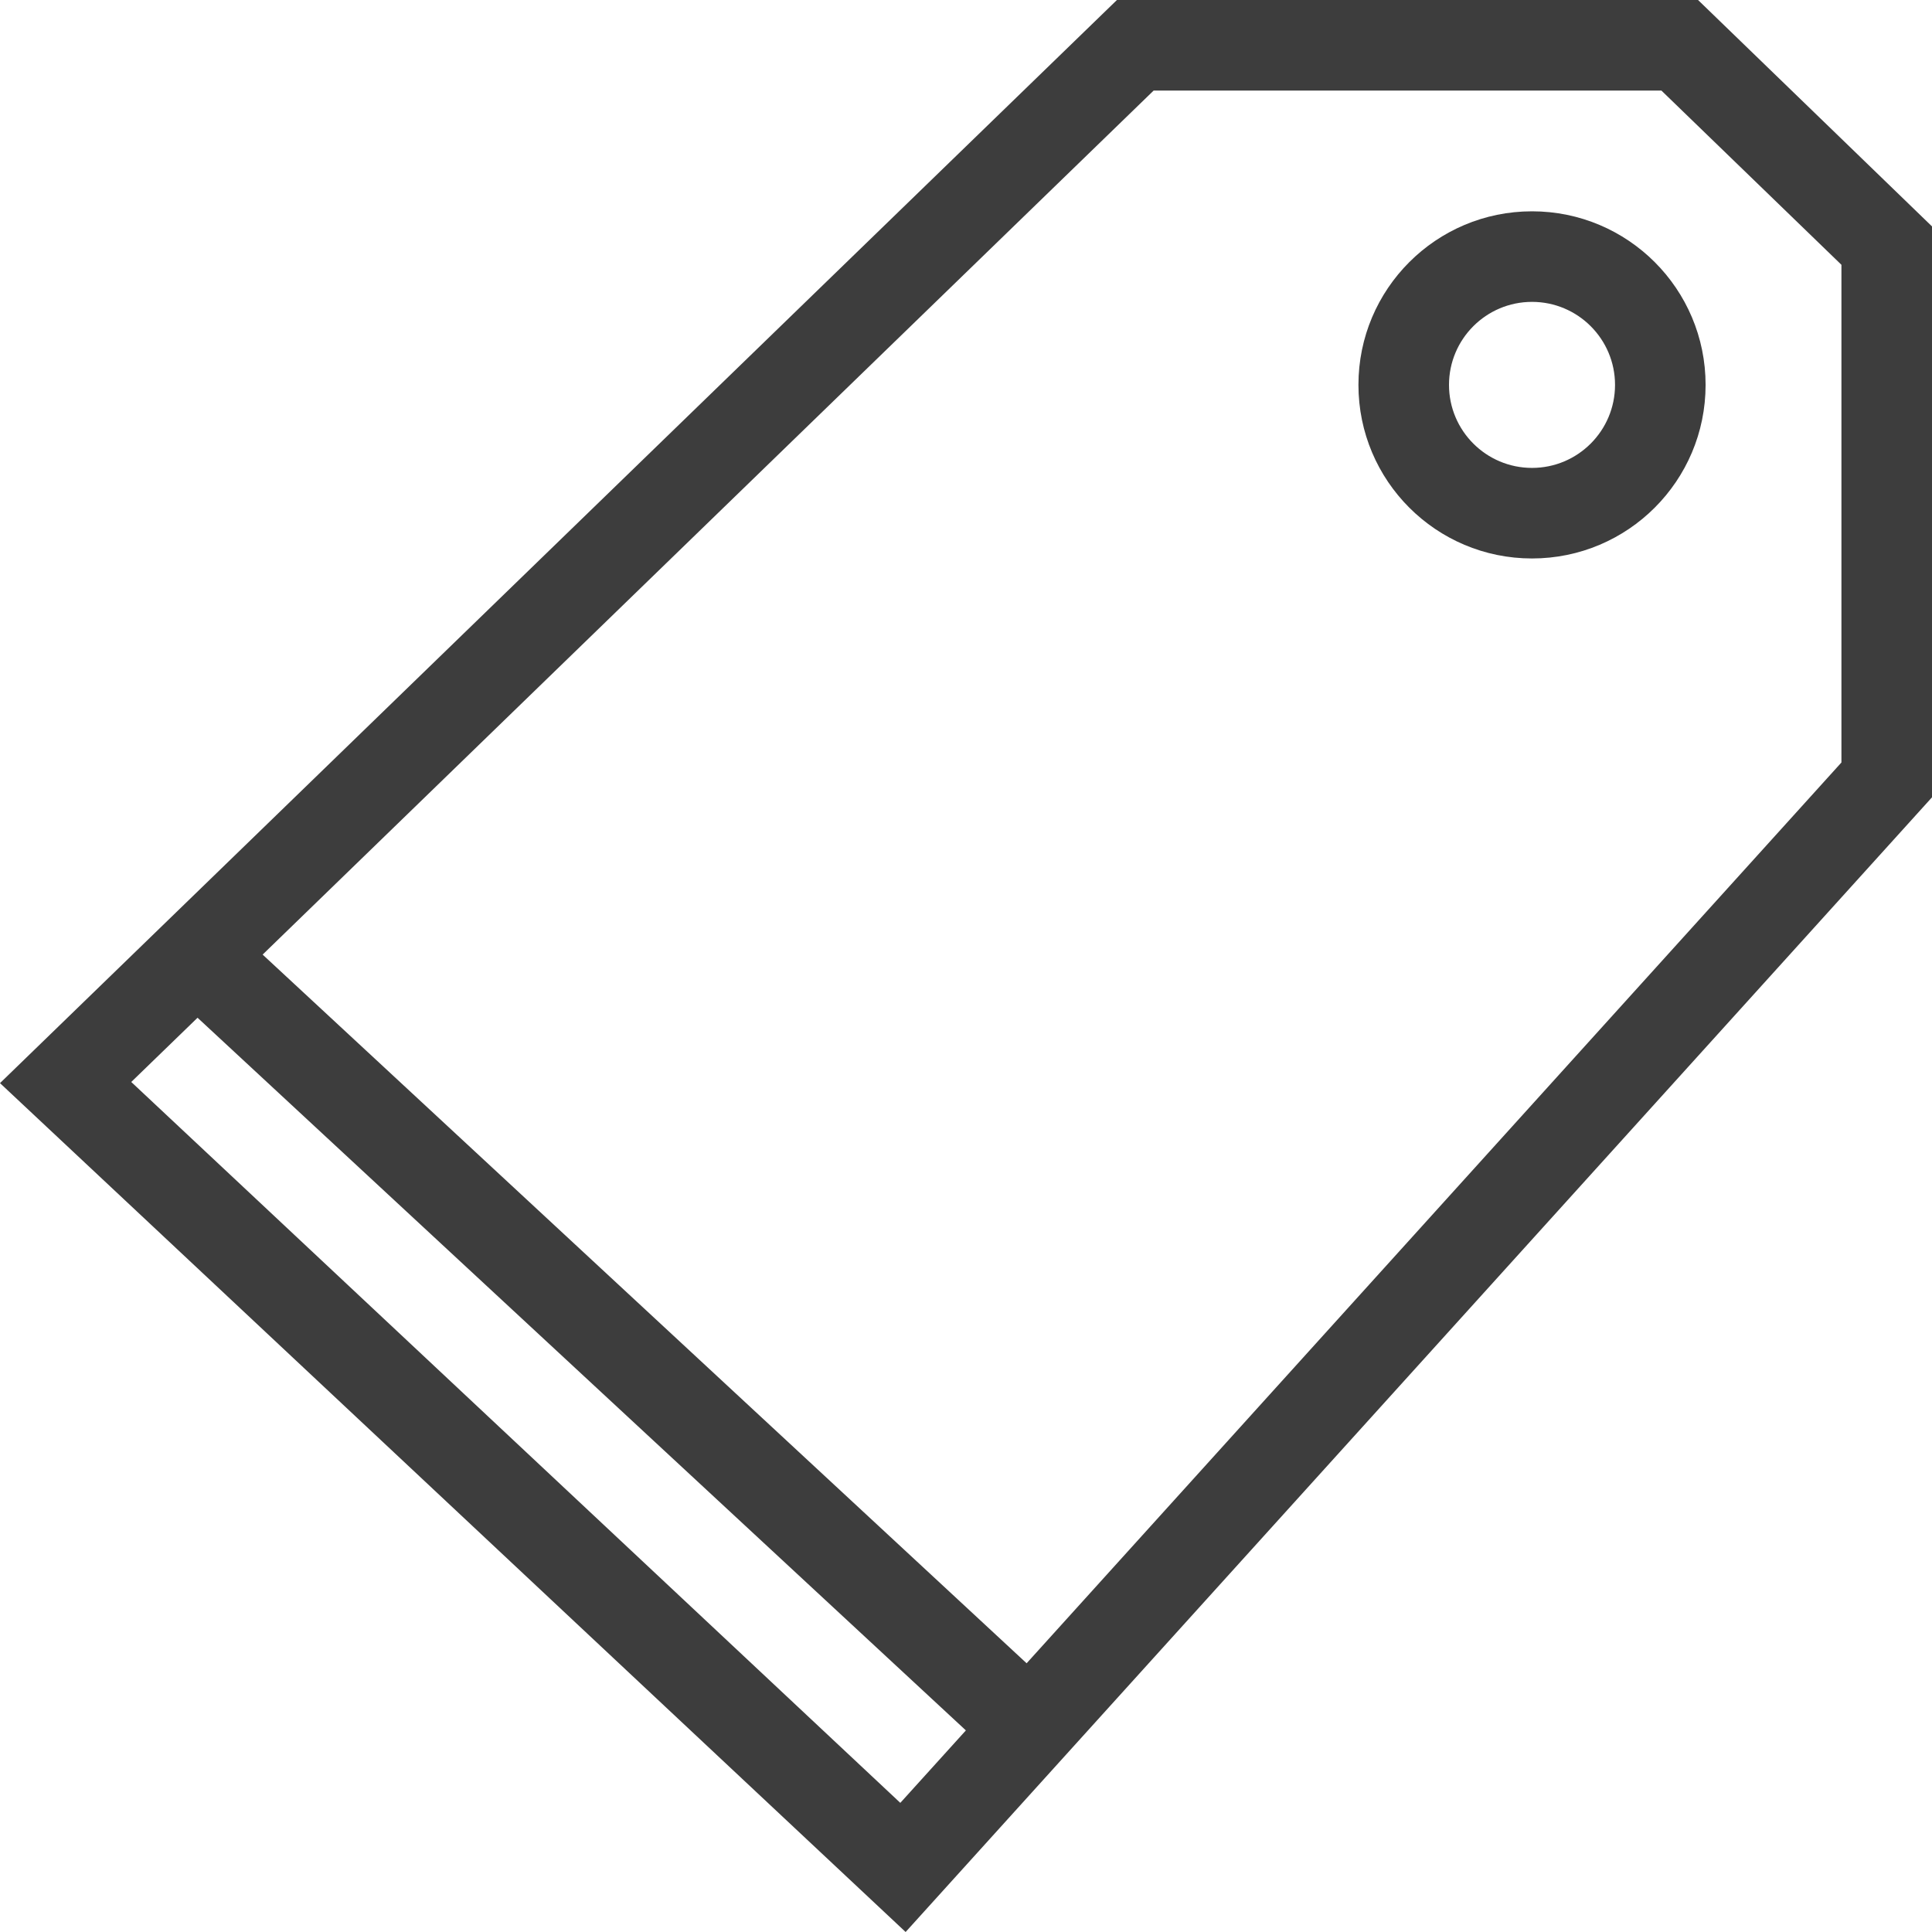
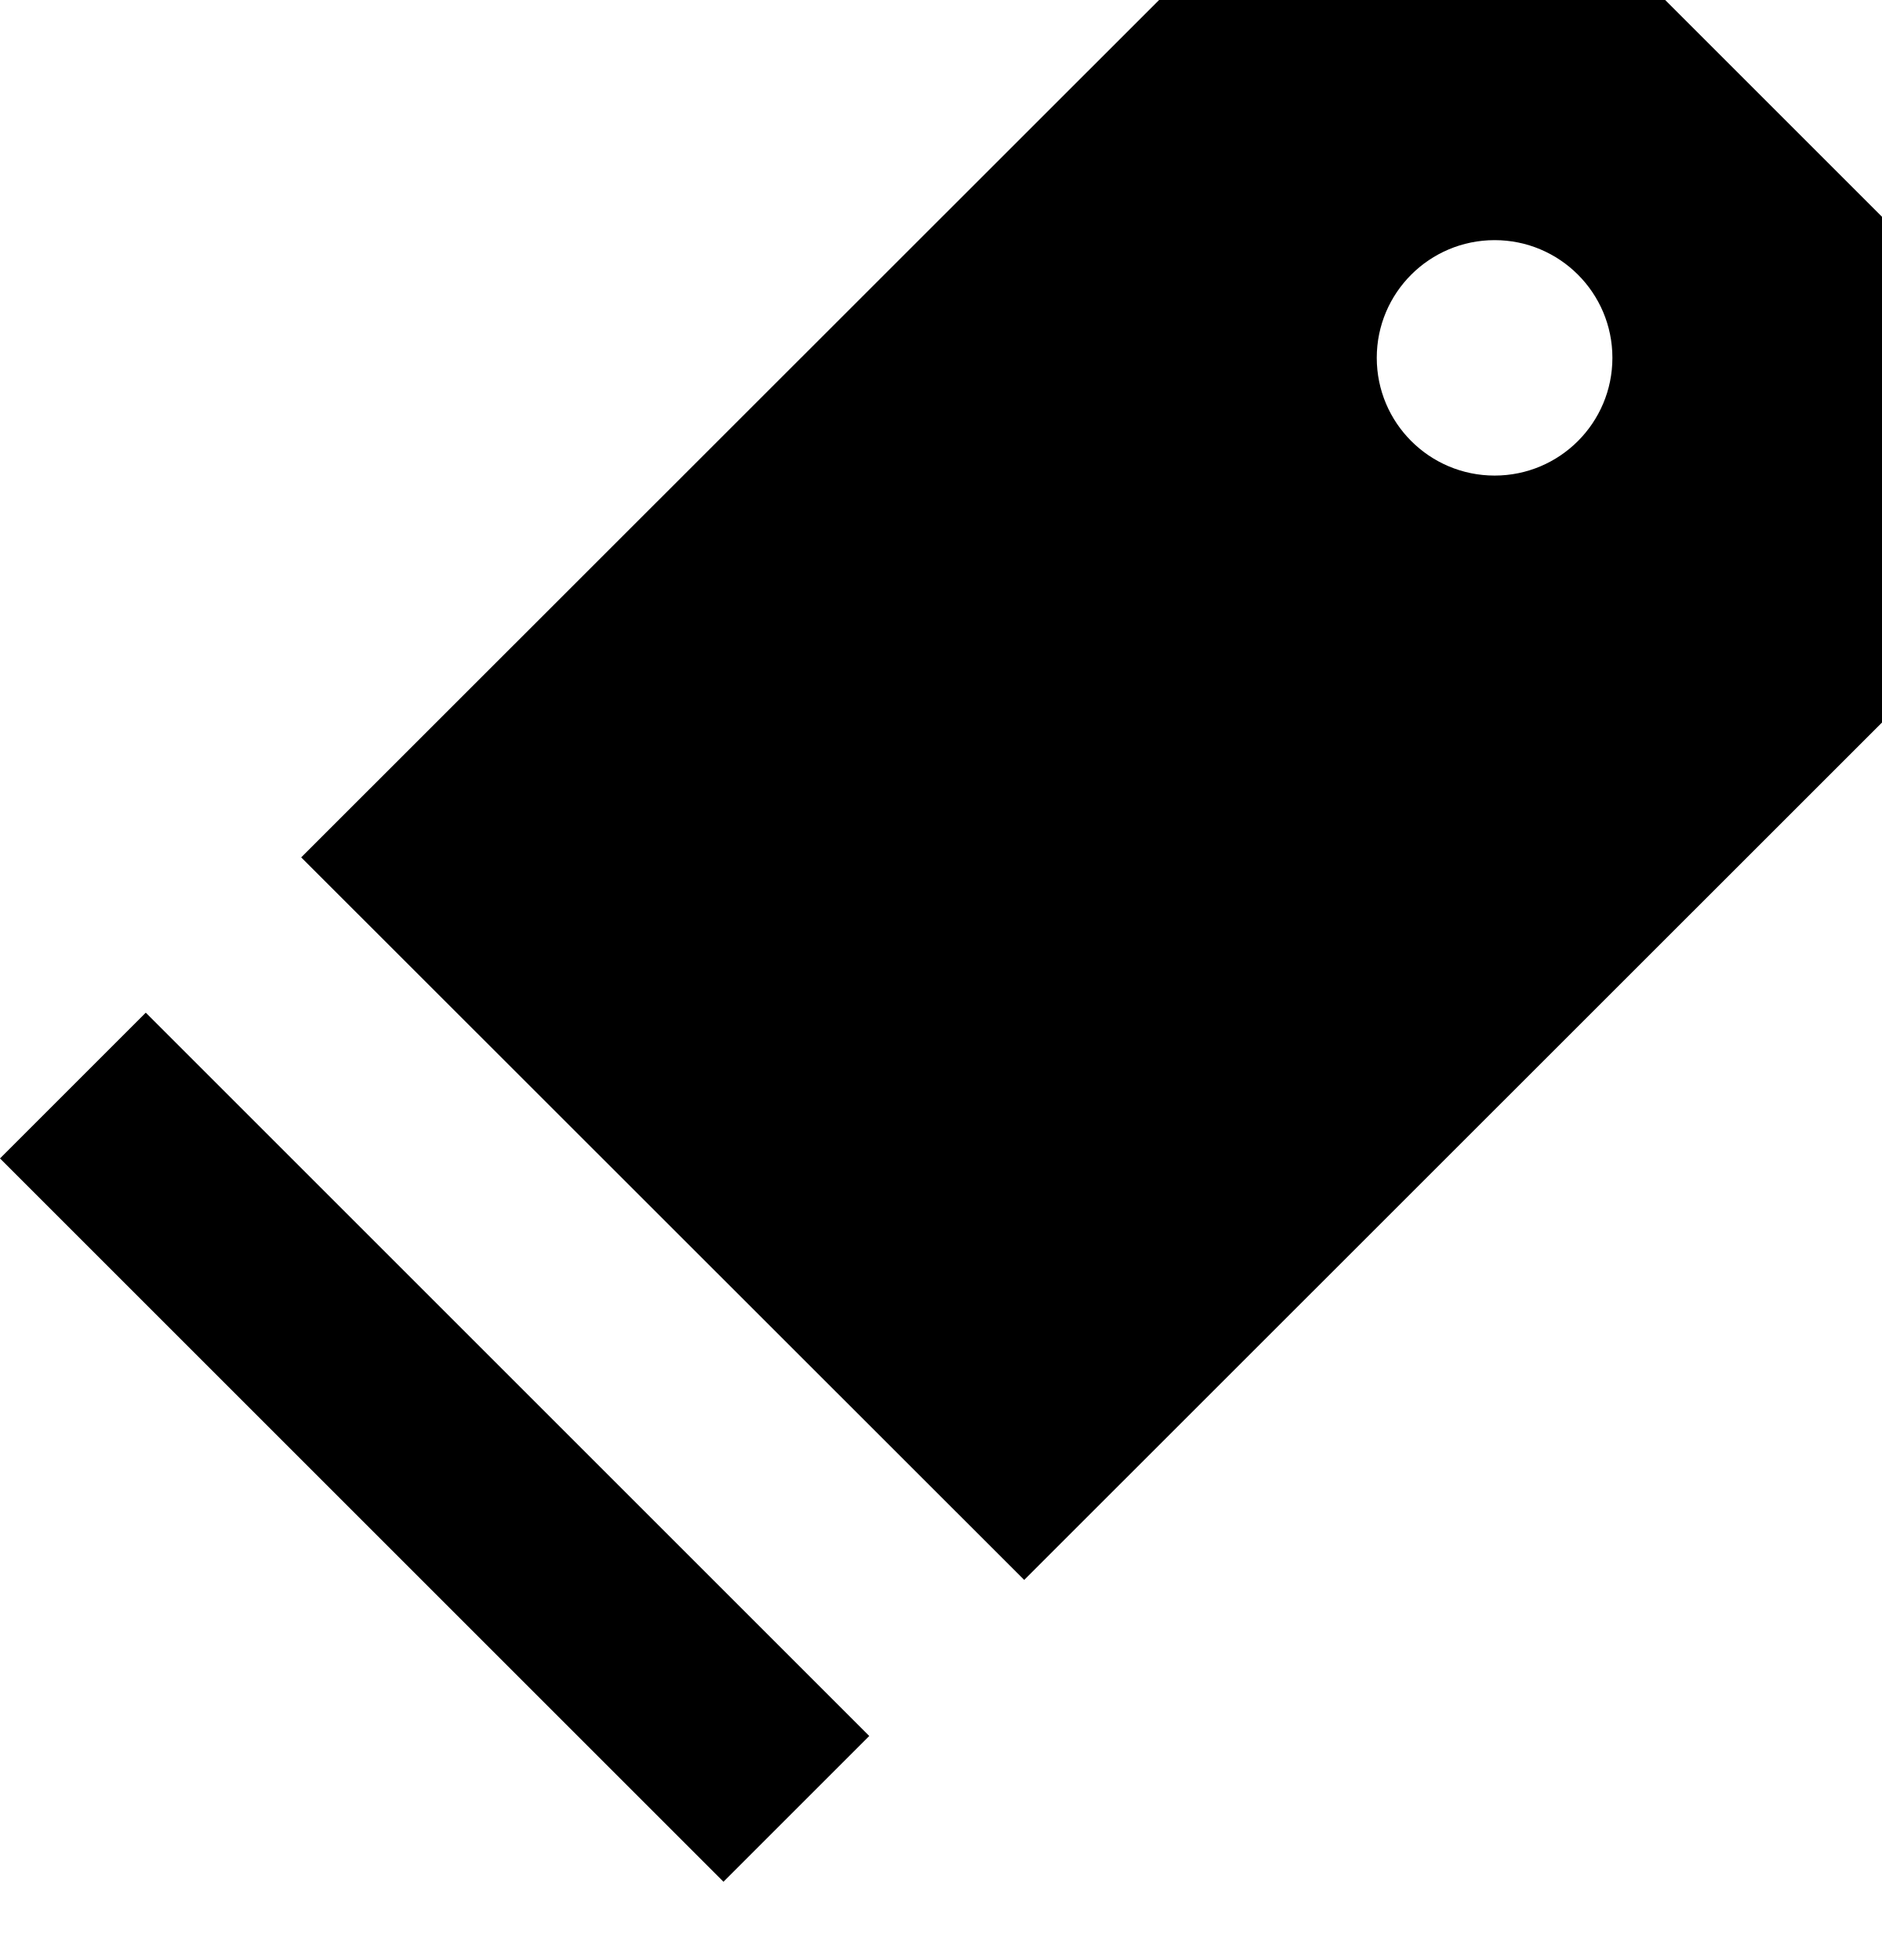
- <svg xmlns="http://www.w3.org/2000/svg" width="32" height="32" viewBox="0 0 32 32" fill="none">
-   <path fill-rule="evenodd" clip-rule="evenodd" d="M15 32L0 17.94L18.5 0H28.125L32 3.75V13.206L15 32ZM2.174 17.921L3.272 16.857L15.998 28.661L14.912 29.861L2.174 17.921ZM4.35 15.811L17.004 27.549L30.5 12.629V4.386L27.518 1.5H19.108L4.35 15.811ZM26.75 6.375C26.75 7.134 26.134 7.75 25.375 7.75C24.616 7.75 24 7.134 24 6.375C24 5.616 24.616 5 25.375 5C26.134 5 26.75 5.616 26.75 6.375ZM28.25 6.375C28.25 7.963 26.963 9.25 25.375 9.25C23.787 9.25 22.5 7.963 22.5 6.375C22.5 4.787 23.787 3.5 25.375 3.5C26.963 3.5 28.25 4.787 28.25 6.375Z" fill="#3D3D3D" />
+ <svg xmlns="http://www.w3.org/2000/svg" width="24" height="25" viewBox="0 0 24 25" fill="none">
+   <path fill-rule="evenodd" clip-rule="evenodd" d="M14.781 0H21.235L24 2.765L24 9.216L13.061 20.152L3.841 10.936L14.781 0ZM0 14.776L1.859 12.917L11.085 22.143L9.226 24.002L0 14.776ZM19.06 6.066C19.889 6.066 20.562 5.394 20.562 4.564C20.562 3.735 19.889 3.063 19.06 3.063C18.23 3.063 17.557 3.735 17.557 4.564C17.557 5.394 18.23 6.066 19.06 6.066Z" fill="currentColor" />
</svg>
